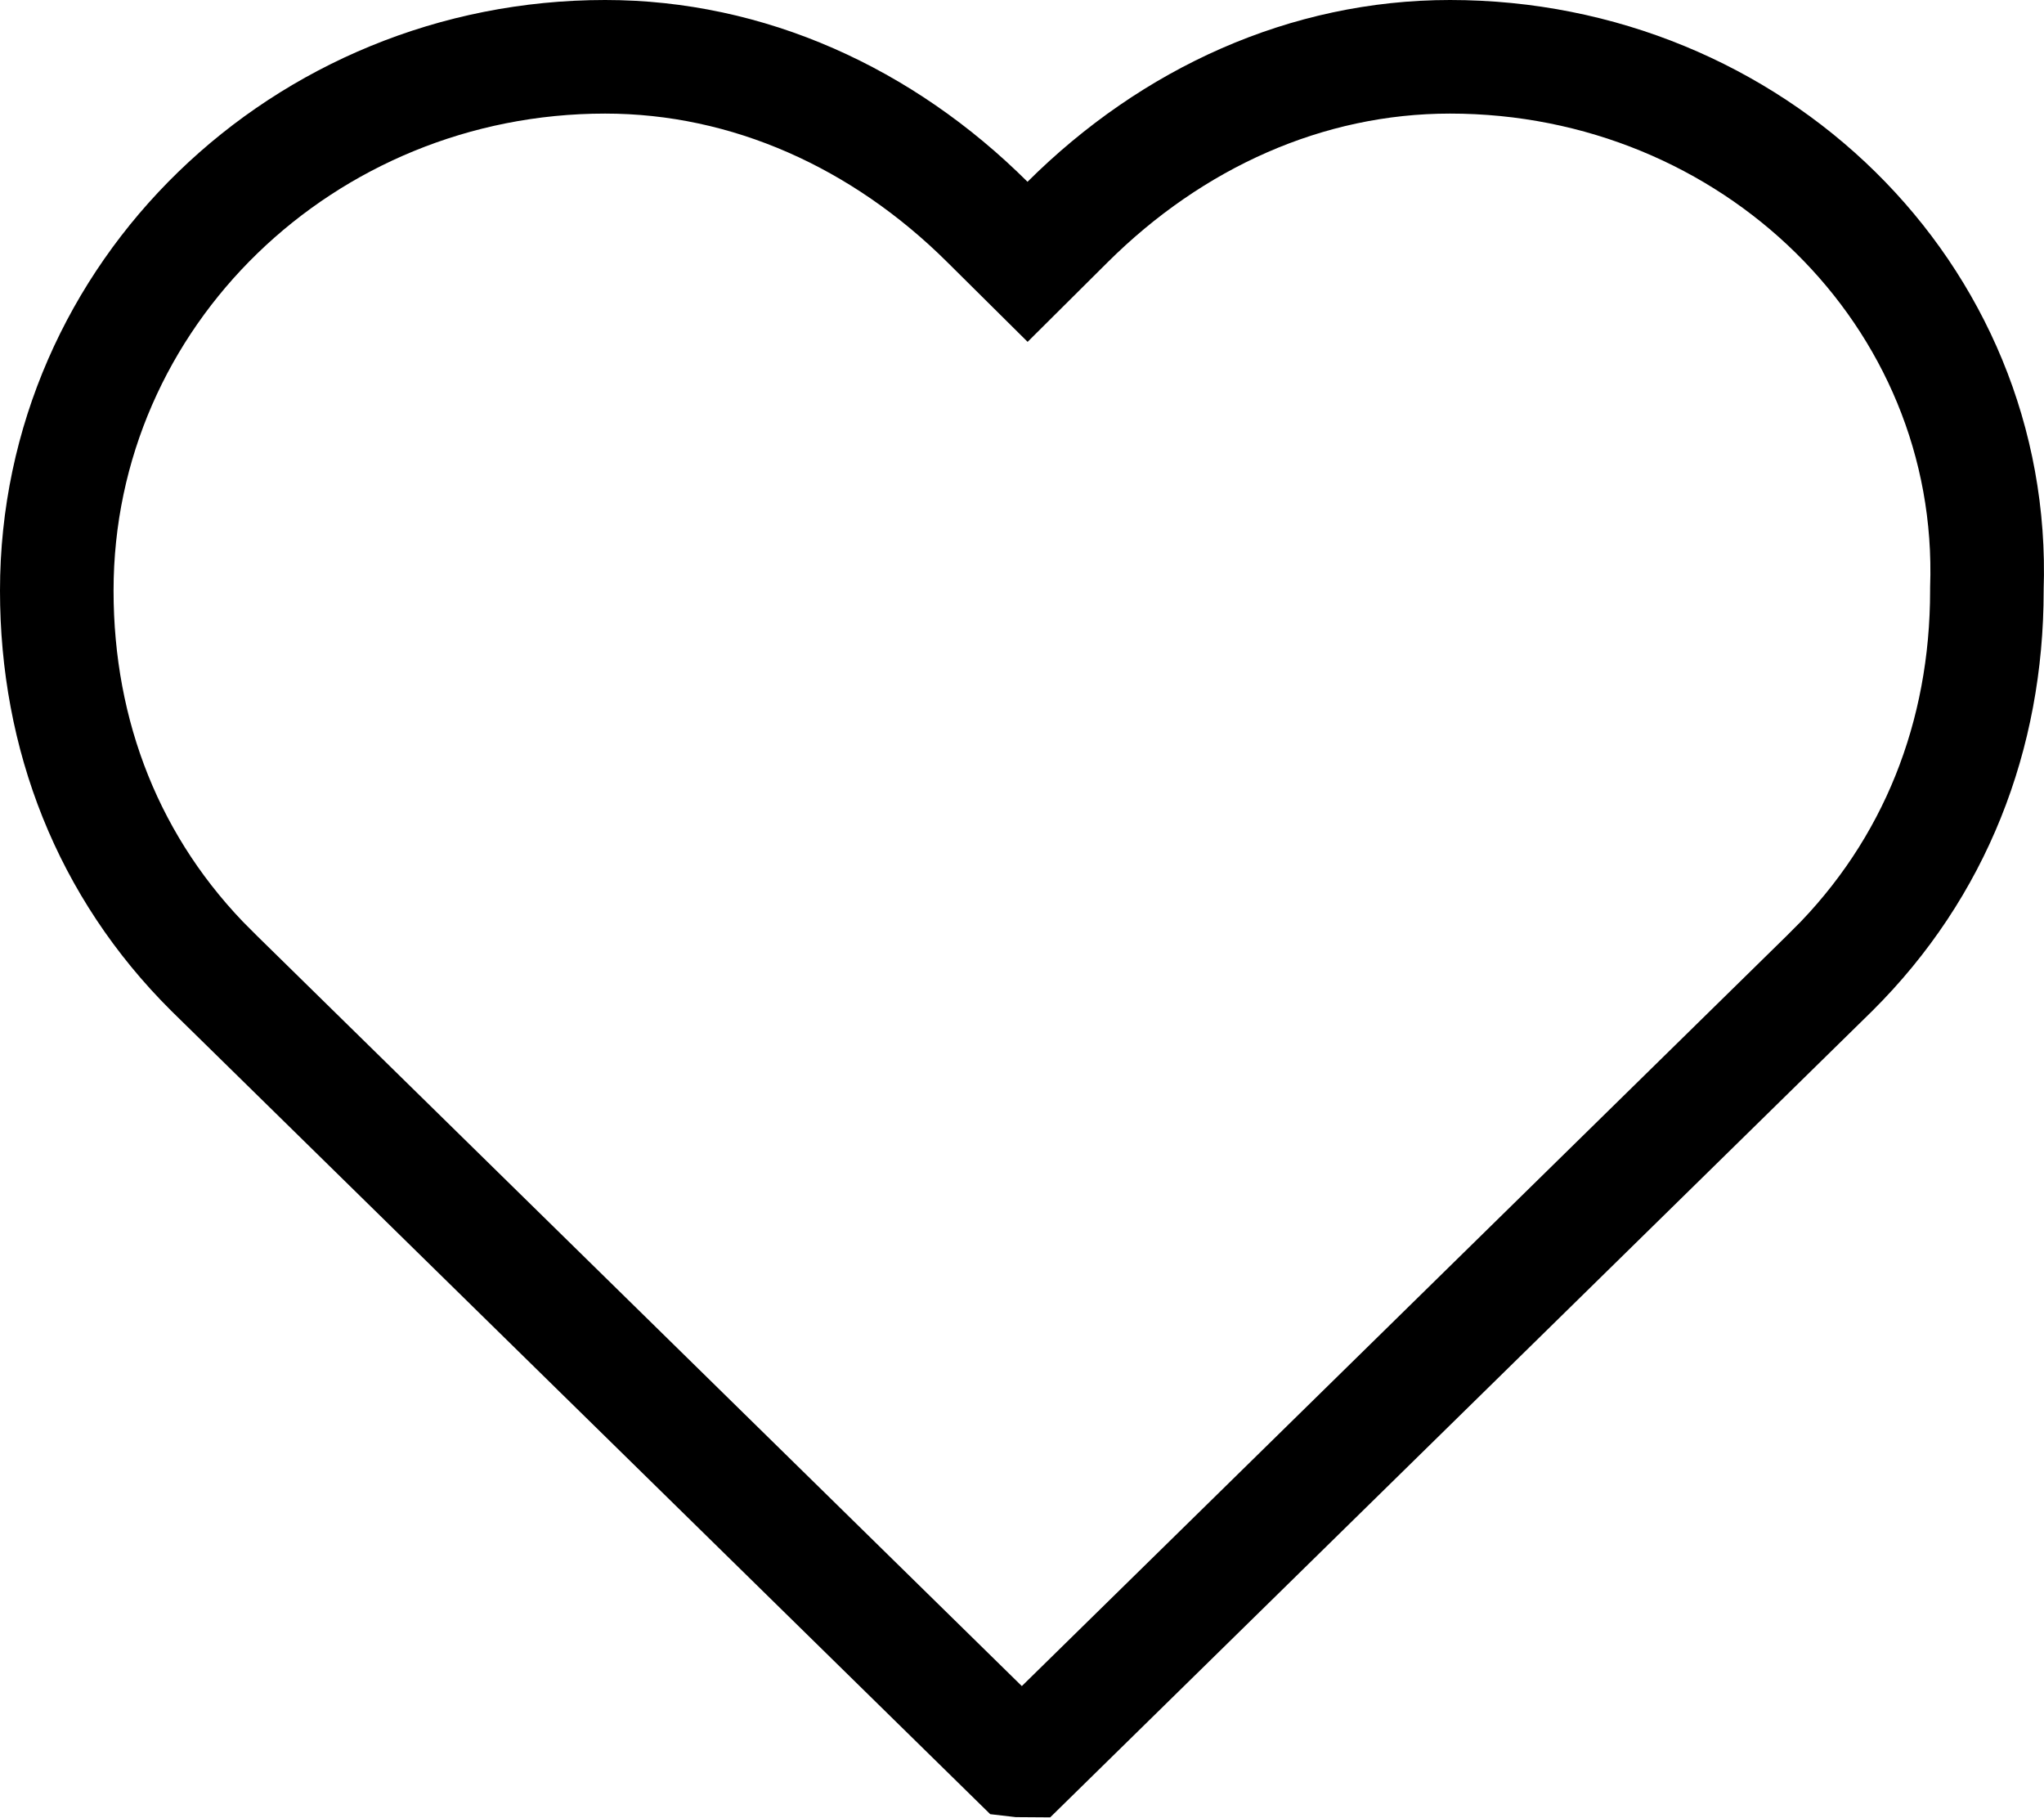
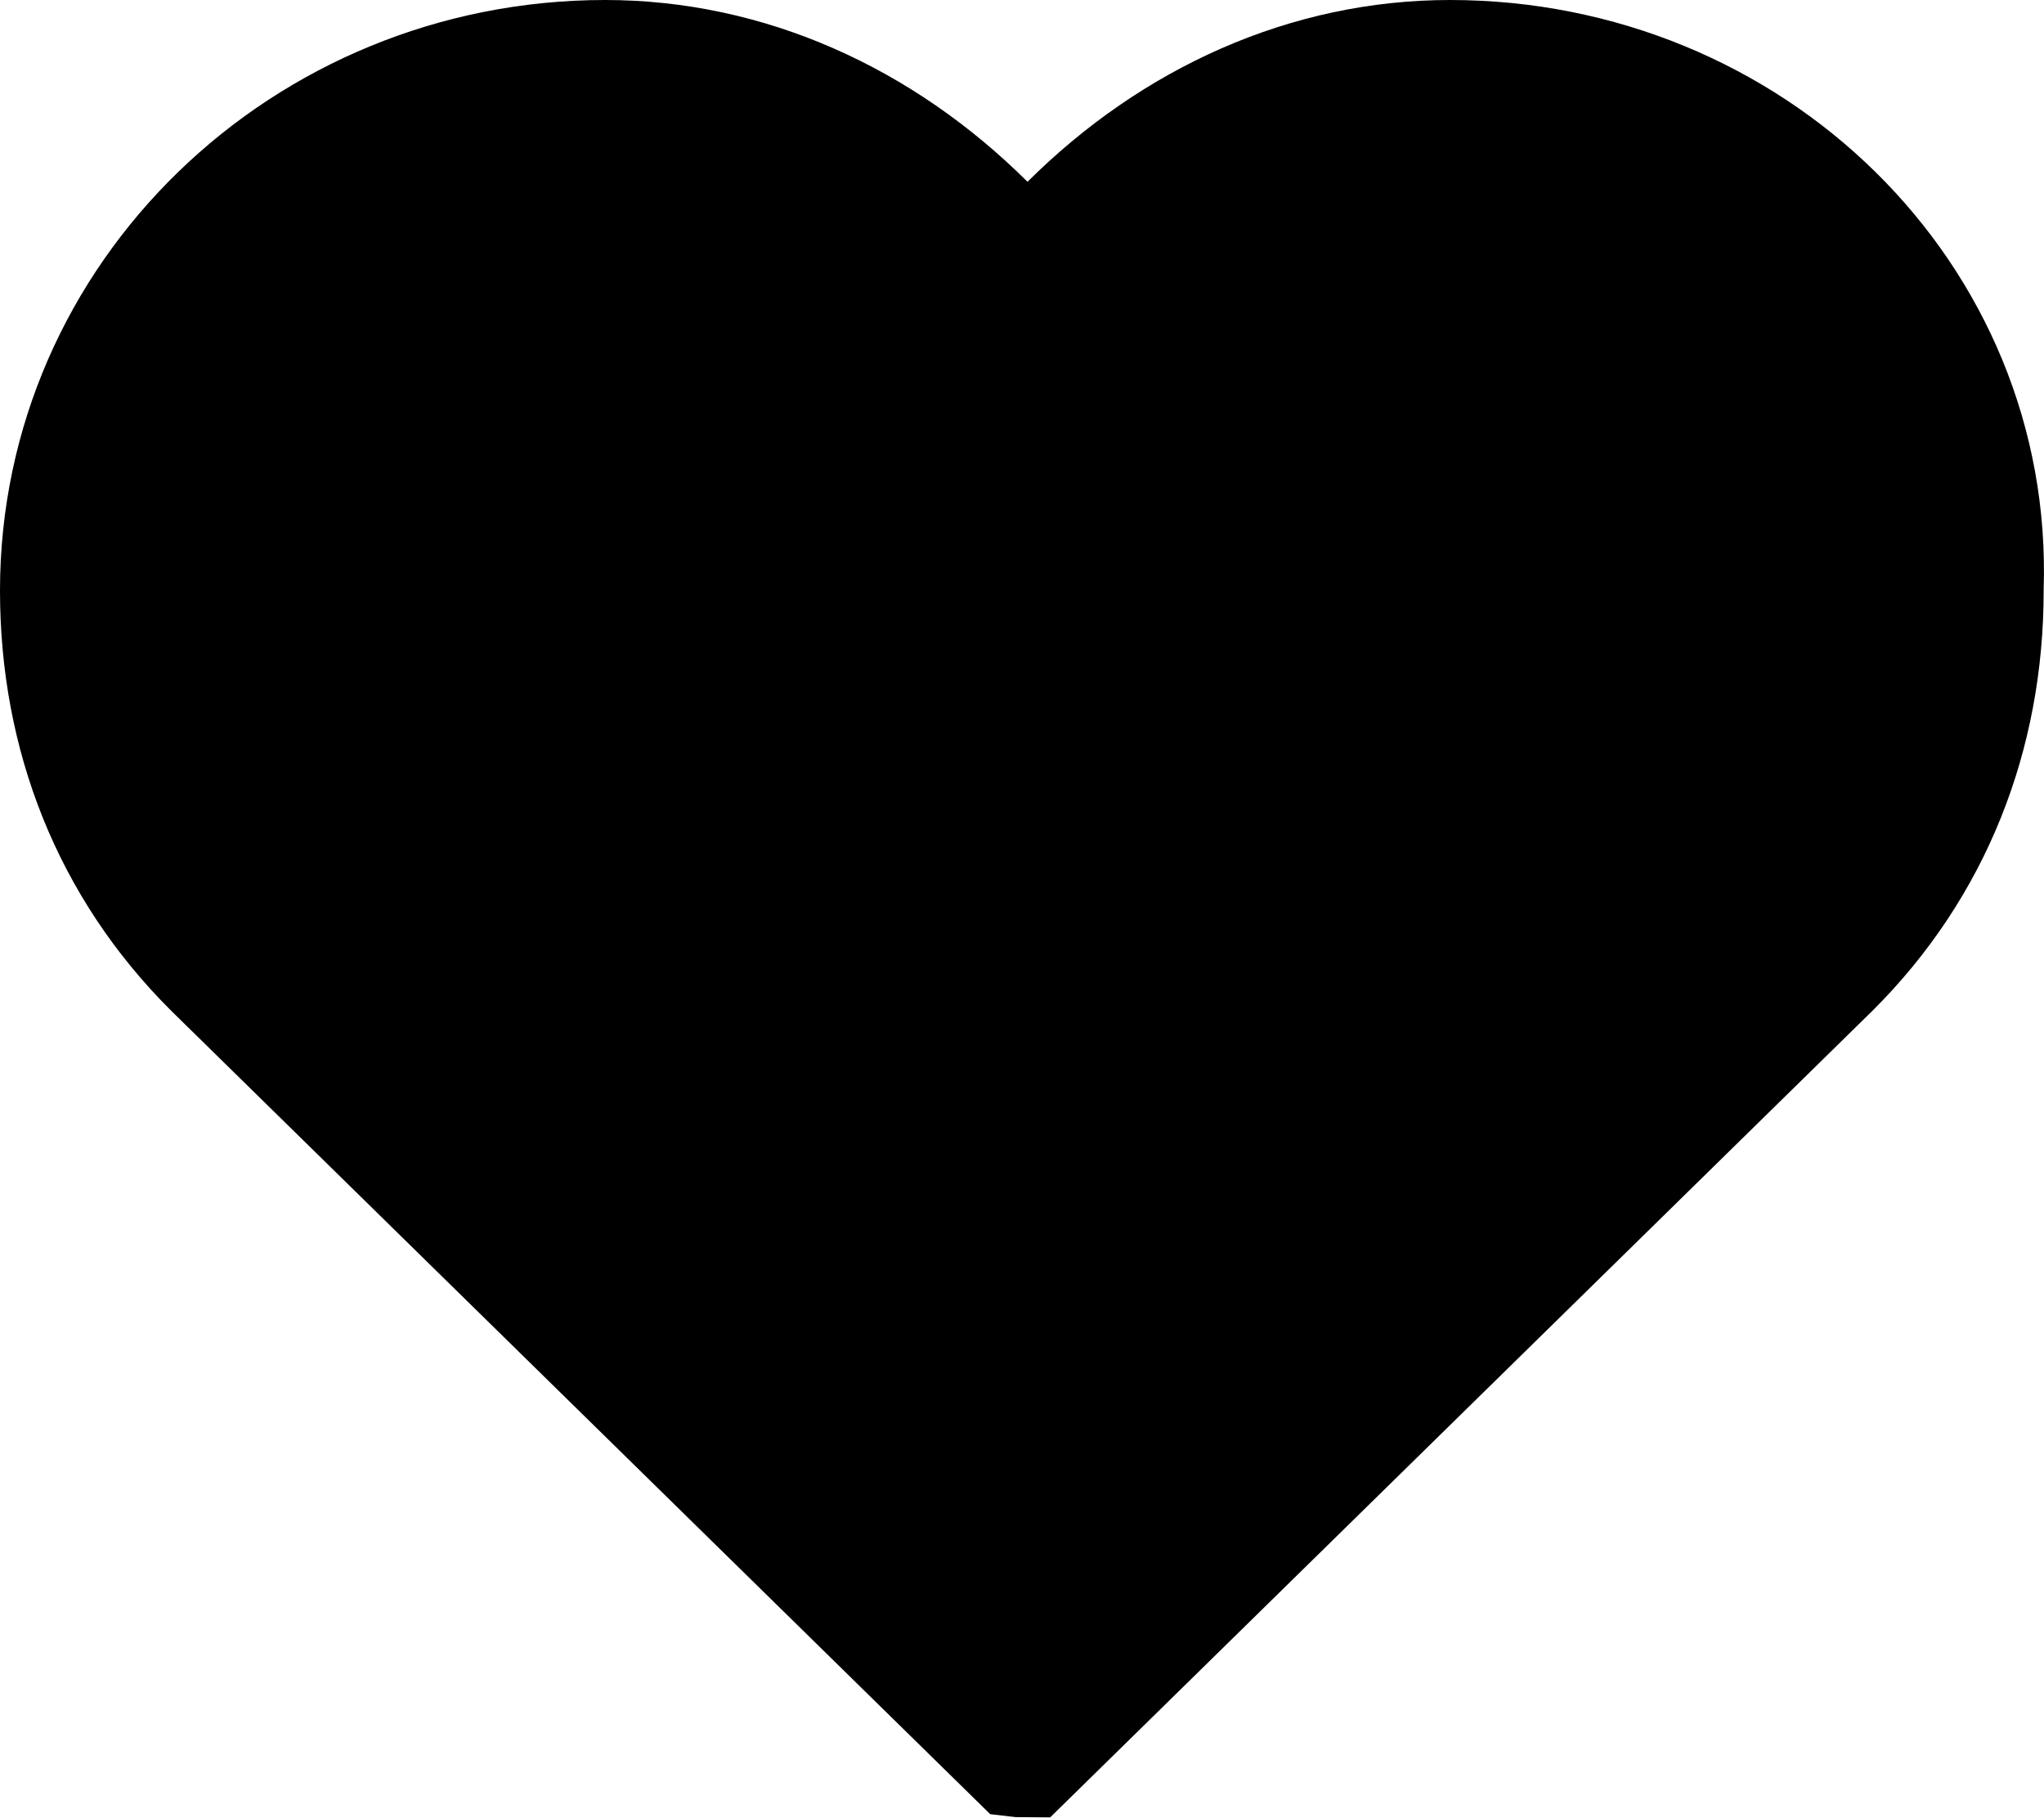
- <svg xmlns="http://www.w3.org/2000/svg" width="18" height="16" viewBox="0 0 18 16" fill="none">
+ <svg xmlns="http://www.w3.org/2000/svg" width="18" height="16" viewBox="0 0 18 16" fill="#000000">
  <path d="M8.696 1.955L9.049 2.305L9.401 1.955C10.324 1.037 11.508 0.5 12.769 0.5C15.428 0.5 17.587 2.591 17.497 5.183L17.497 5.191V5.2C17.497 6.475 17.042 7.644 16.137 8.544C16.137 8.545 16.137 8.545 16.136 8.545L9.044 15.5C9.021 15.5 9.001 15.5 8.98 15.499C8.969 15.498 8.958 15.498 8.95 15.497L1.861 8.545C1.86 8.545 1.86 8.545 1.86 8.544C0.955 7.644 0.5 6.475 0.5 5.2C0.5 2.591 2.674 0.5 5.329 0.5C6.589 0.5 7.773 1.037 8.696 1.955Z" stroke="black" />
</svg>
